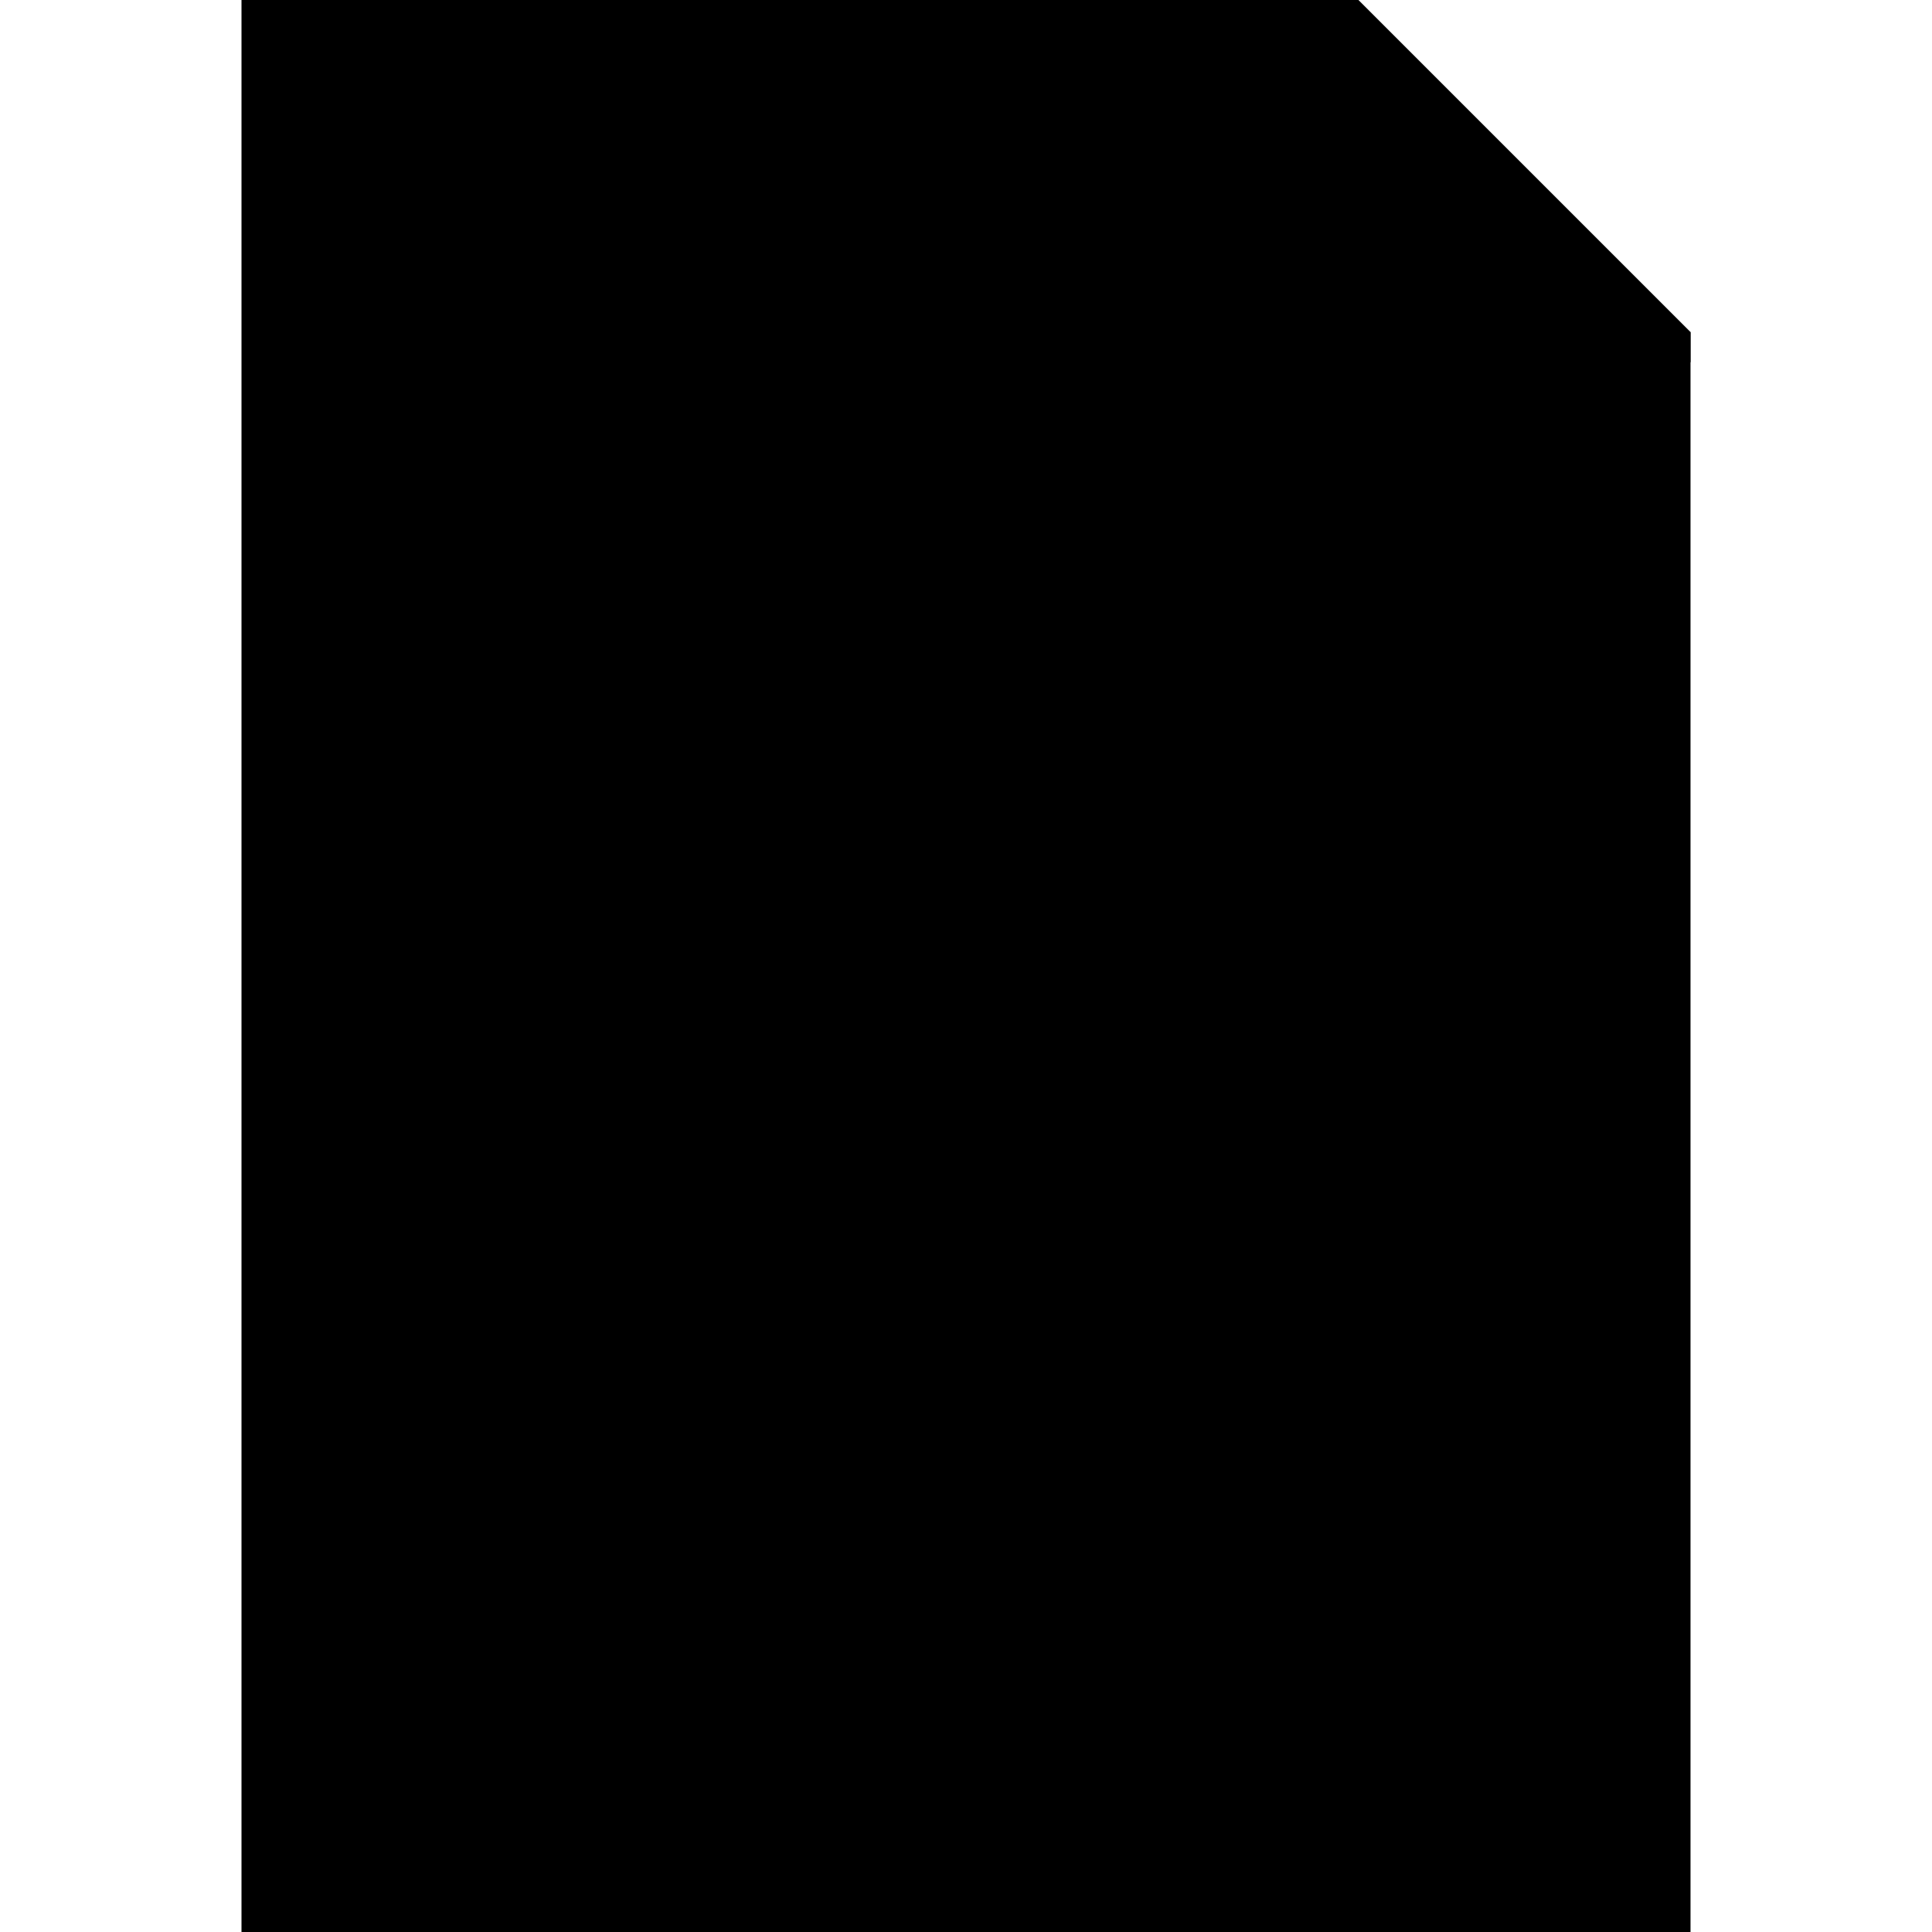
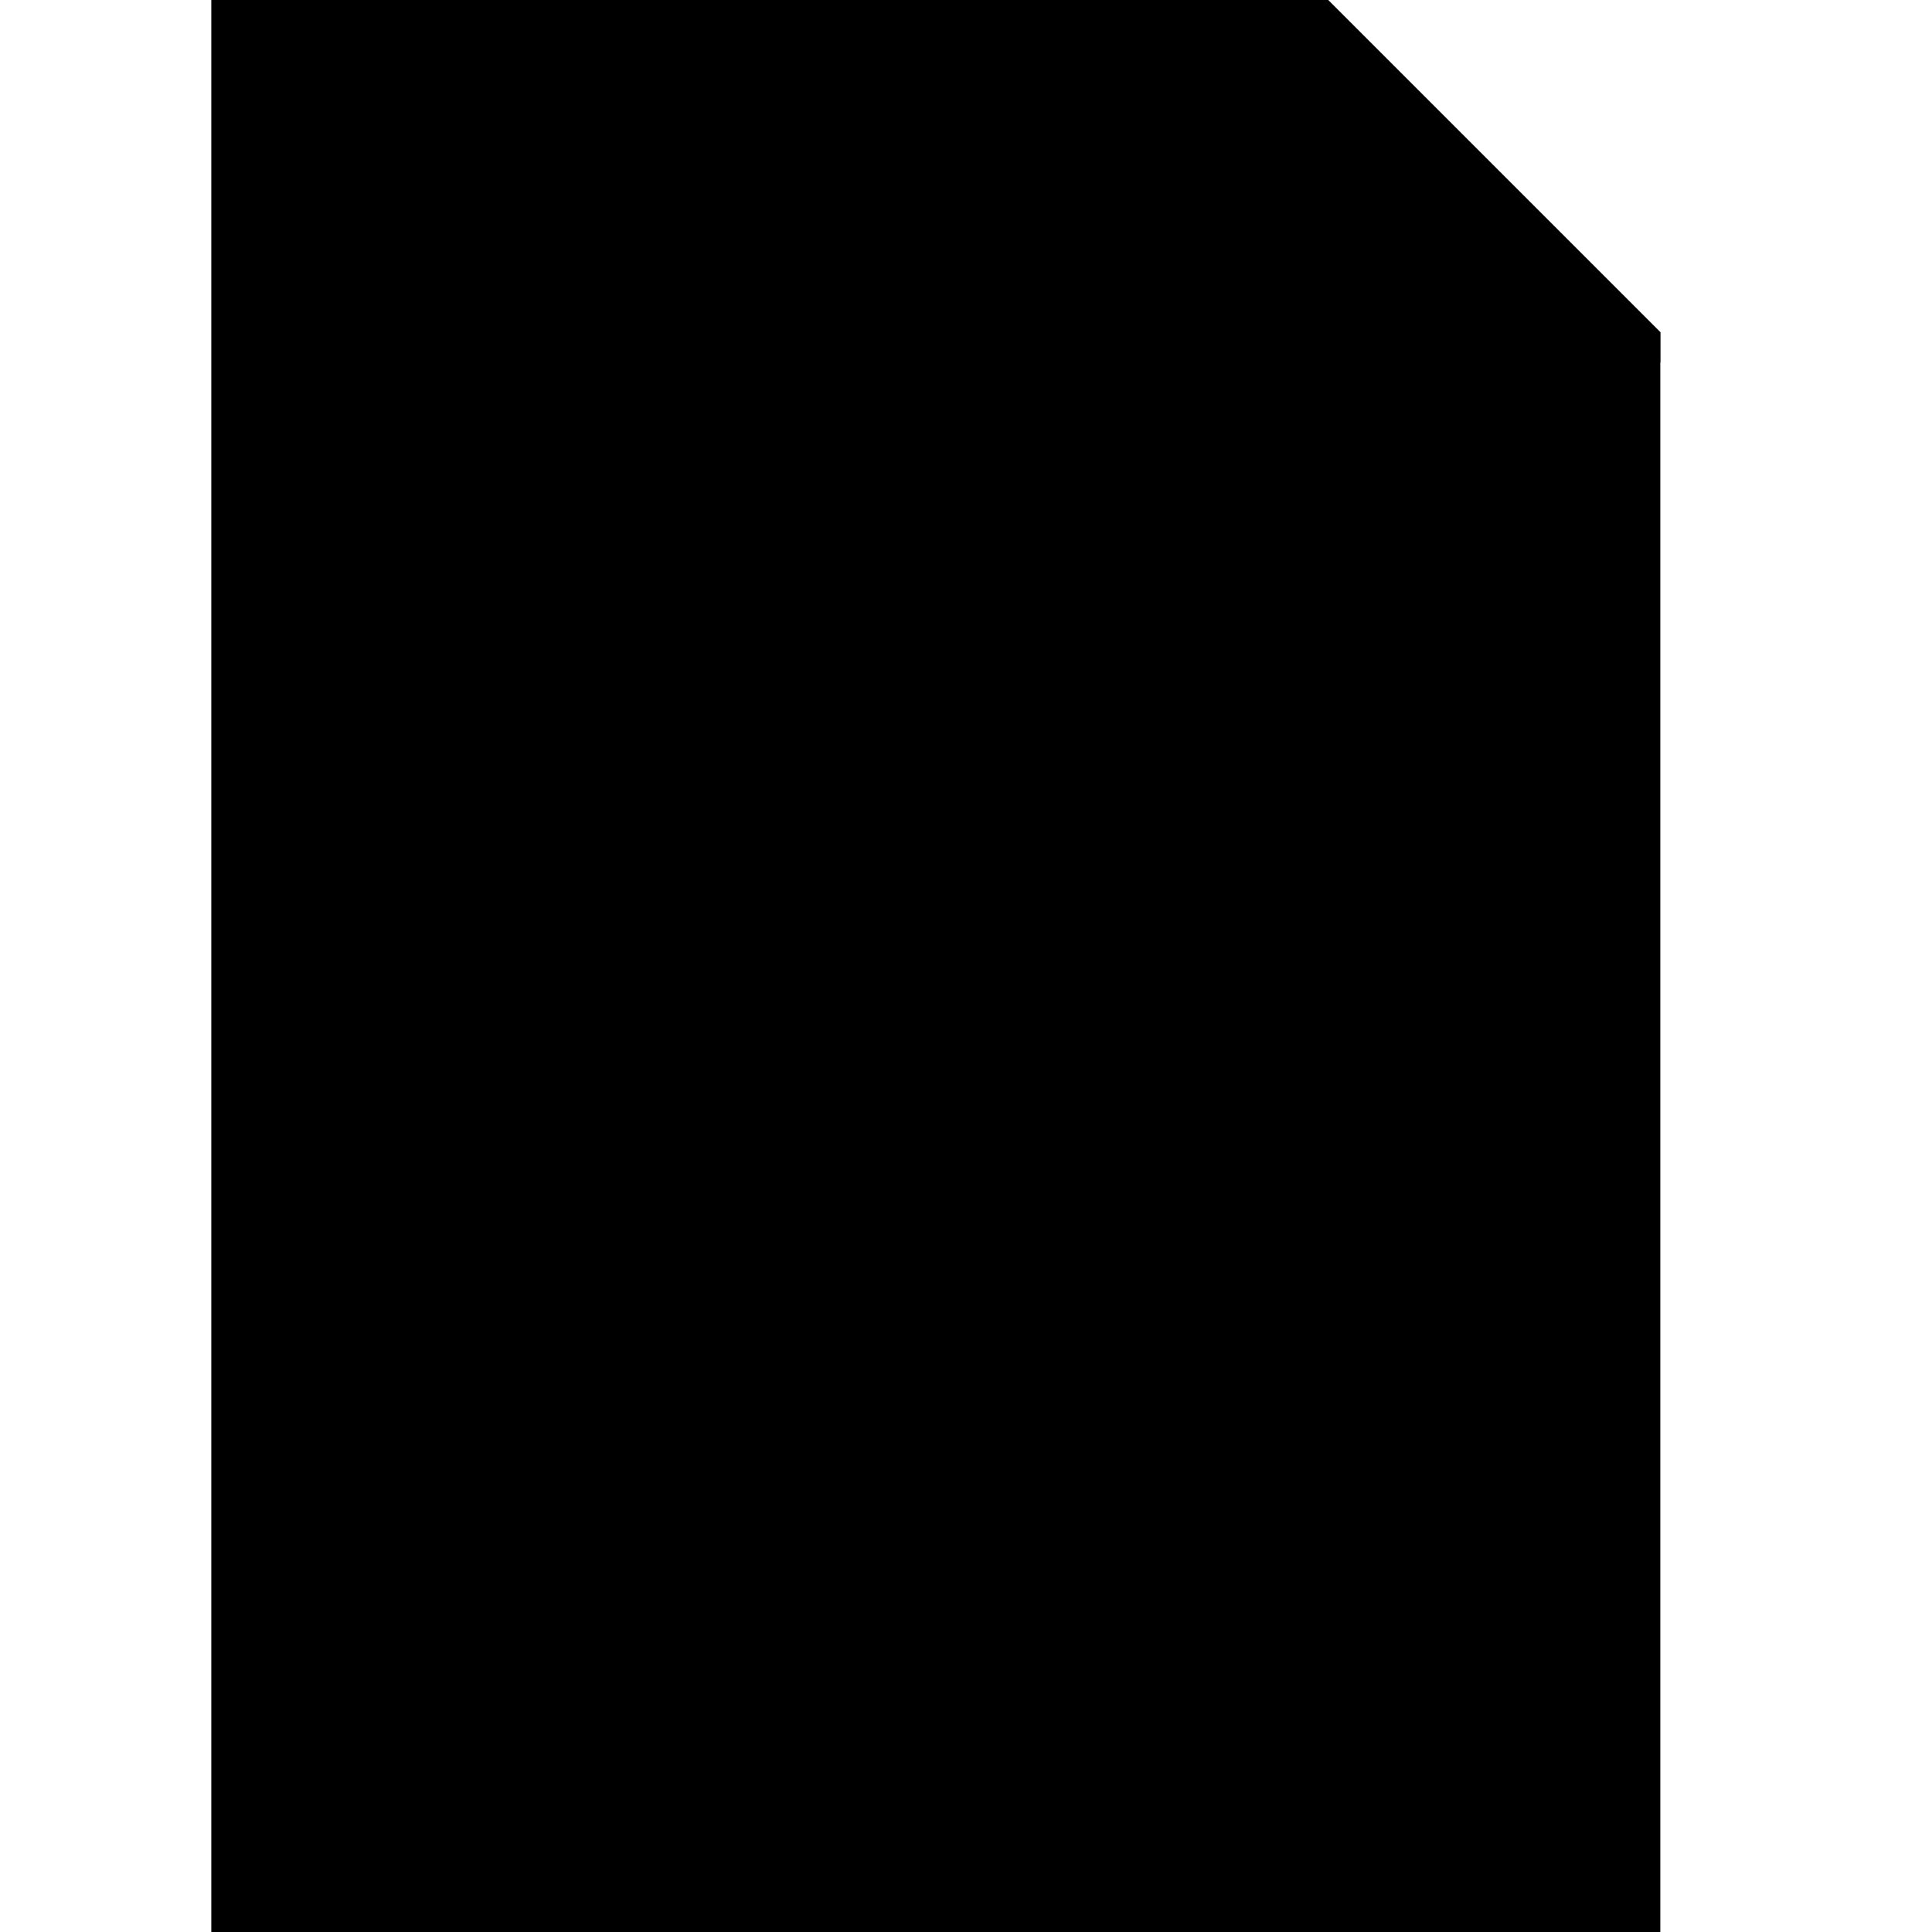
<svg xmlns="http://www.w3.org/2000/svg" width="64px" height="64px" viewBox="0 0 64 64" version="1.1" class="icon-document svg-icon">
  <g fill-rule="evenodd">
    <g class="document">
-       <polygon points="44 0 45 0 56 11 56 12 44 12 " class="fold" />
-       <path d="M45,0 L8,0 L8,64 L56,64 L56,11 L45,11 L45,0 Z" />
-       <path d="M13.991,7 C12.892,7 12,7.888 12,9 L12,9 C12,10.105 12.9,11 13.991,11 L38.009,11 C39.108,11 40,10.112 40,9 L40,9 C40,7.895 39.1,7 38.009,7 L13.991,7 Z M13.997,18 C12.894,18 12,18.888 12,20 L12,20 C12,21.105 12.892,22 13.997,22 L50.003,22 C51.106,22 52,21.112 52,20 L52,20 C52,18.895 51.108,18 50.003,18 L13.997,18 Z M13.997,30 C12.894,30 12,30.888 12,32 L12,32 C12,33.105 12.892,34 13.997,34 L50.003,34 C51.106,34 52,33.112 52,32 L52,32 C52,30.895 51.108,30 50.003,30 L13.997,30 Z M13.997,42 C12.894,42 12,42.888 12,44 L12,44 C12,45.105 12.892,46 13.997,46 L50.003,46 C51.106,46 52,45.112 52,44 L52,44 C52,42.895 51.108,42 50.003,42 L13.997,42 Z M13.997,54 C12.894,54 12,54.888 12,56 L12,56 C12,57.105 12.892,58 13.997,58 L50.003,58 C51.106,58 52,57.112 52,56 L52,56 C52,54.895 51.108,54 50.003,54 L13.997,54 Z" class="lines" />
+       <polygon points="43 0 44 0 55 11 55 12 43 12 " class="fold" />
+       <path d="M44,0 L7,0 L7,64 L55,64 L55,11 L44,11 L44,0 Z" />
+       <path d="M12.997,52 C11.894,52 11,52.888 11,54 L11,54 C11,55.105 11.892,56 12.997,56 L49.003,56 C50.106,56 51,55.112 51,54 L51,54 C51,52.895 50.108,52 49.003,52 L12.997,52 Z M12.997,40 C11.894,40 11,40.888 11,42 L11,42 C11,43.105 11.892,44 12.997,44 L49.003,44 C50.106,44 51,43.112 51,42 L51,42 C51,40.895 50.108,40 49.003,40 L12.997,40 Z M12.997,28 C11.894,28 11,28.888 11,30 L11,30 C11,31.105 11.892,32 12.997,32 L49.003,32 C50.106,32 51,31.112 51,30 L51,30 C51,28.895 50.108,28 49.003,28 L12.997,28 Z M12.997,16 C11.894,16 11,16.888 11,18 L11,18 C11,19.105 11.892,20 12.997,20 L49.003,20 C50.106,20 51,19.112 51,18 L51,18 C51,16.895 50.108,16 49.003,16 L12.997,16 Z" class="lines" />
      <text opacity="0" font-family="Helvetica" font-size="26" font-weight="normal" class="code-indicator">
-         <tspan x="16" y="51">{  }</tspan>
+         <tspan x="15" y="51">{  }</tspan>
      </text>
    </g>
  </g>
</svg>
